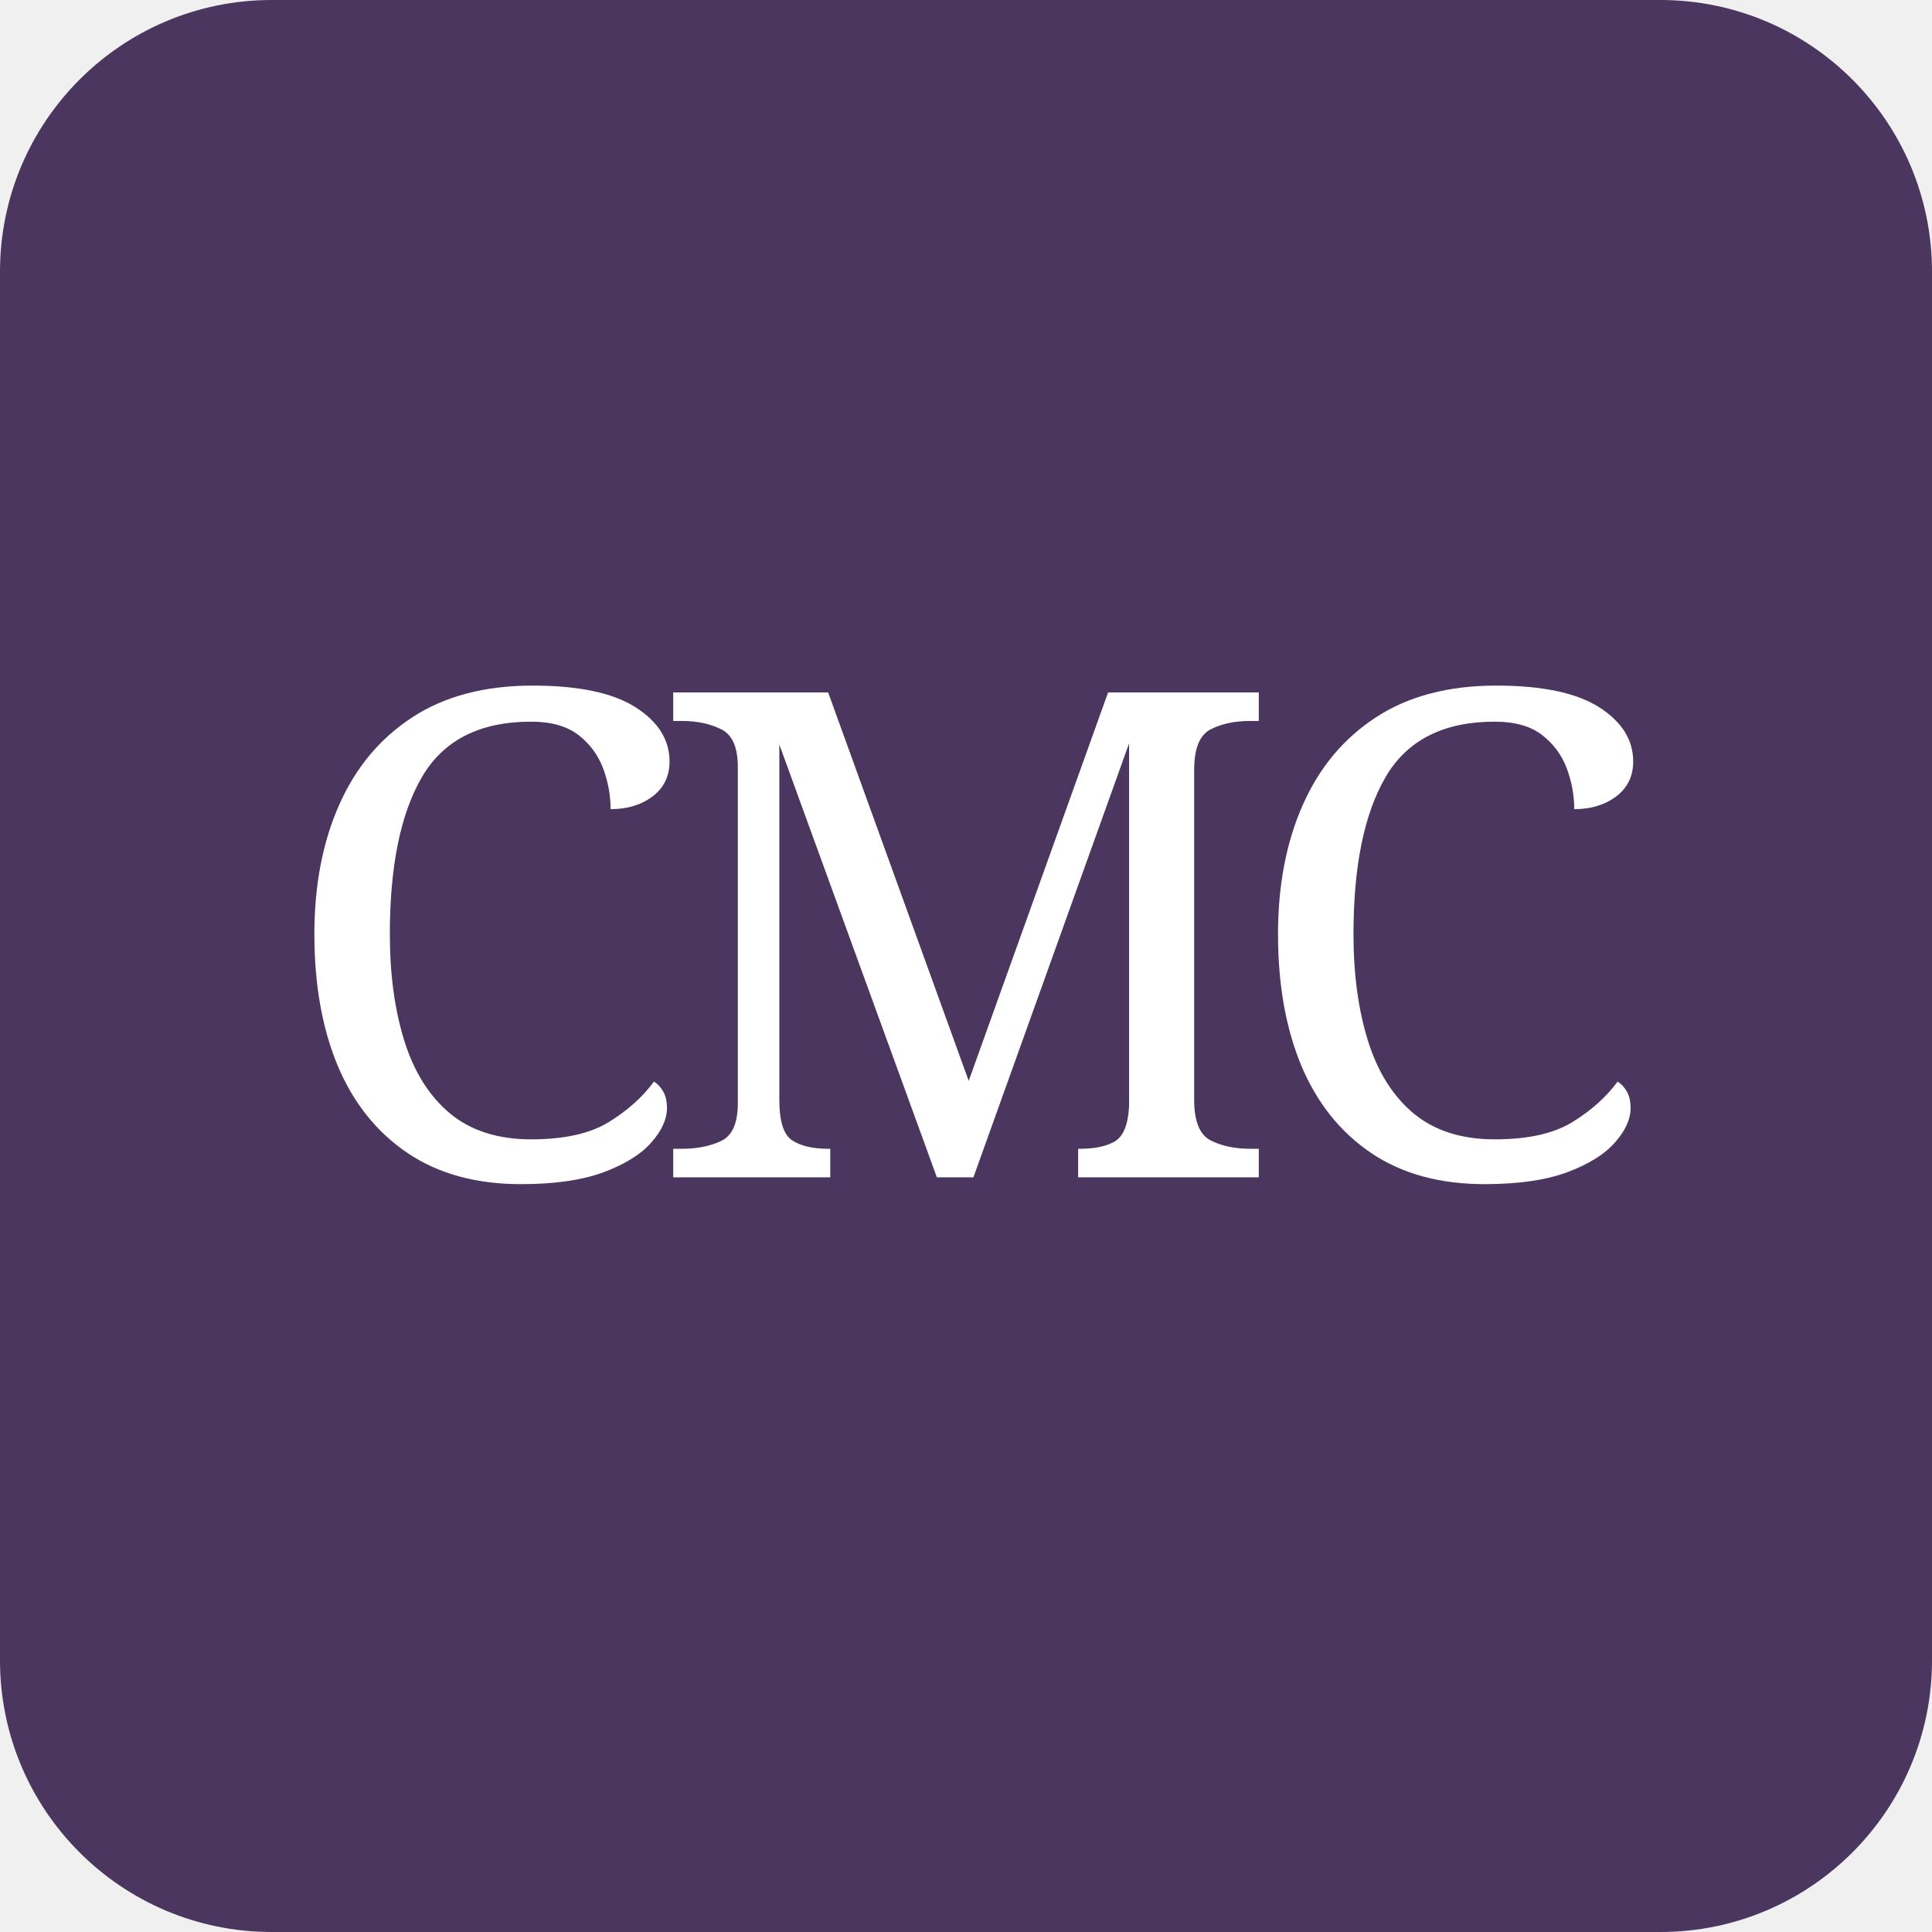
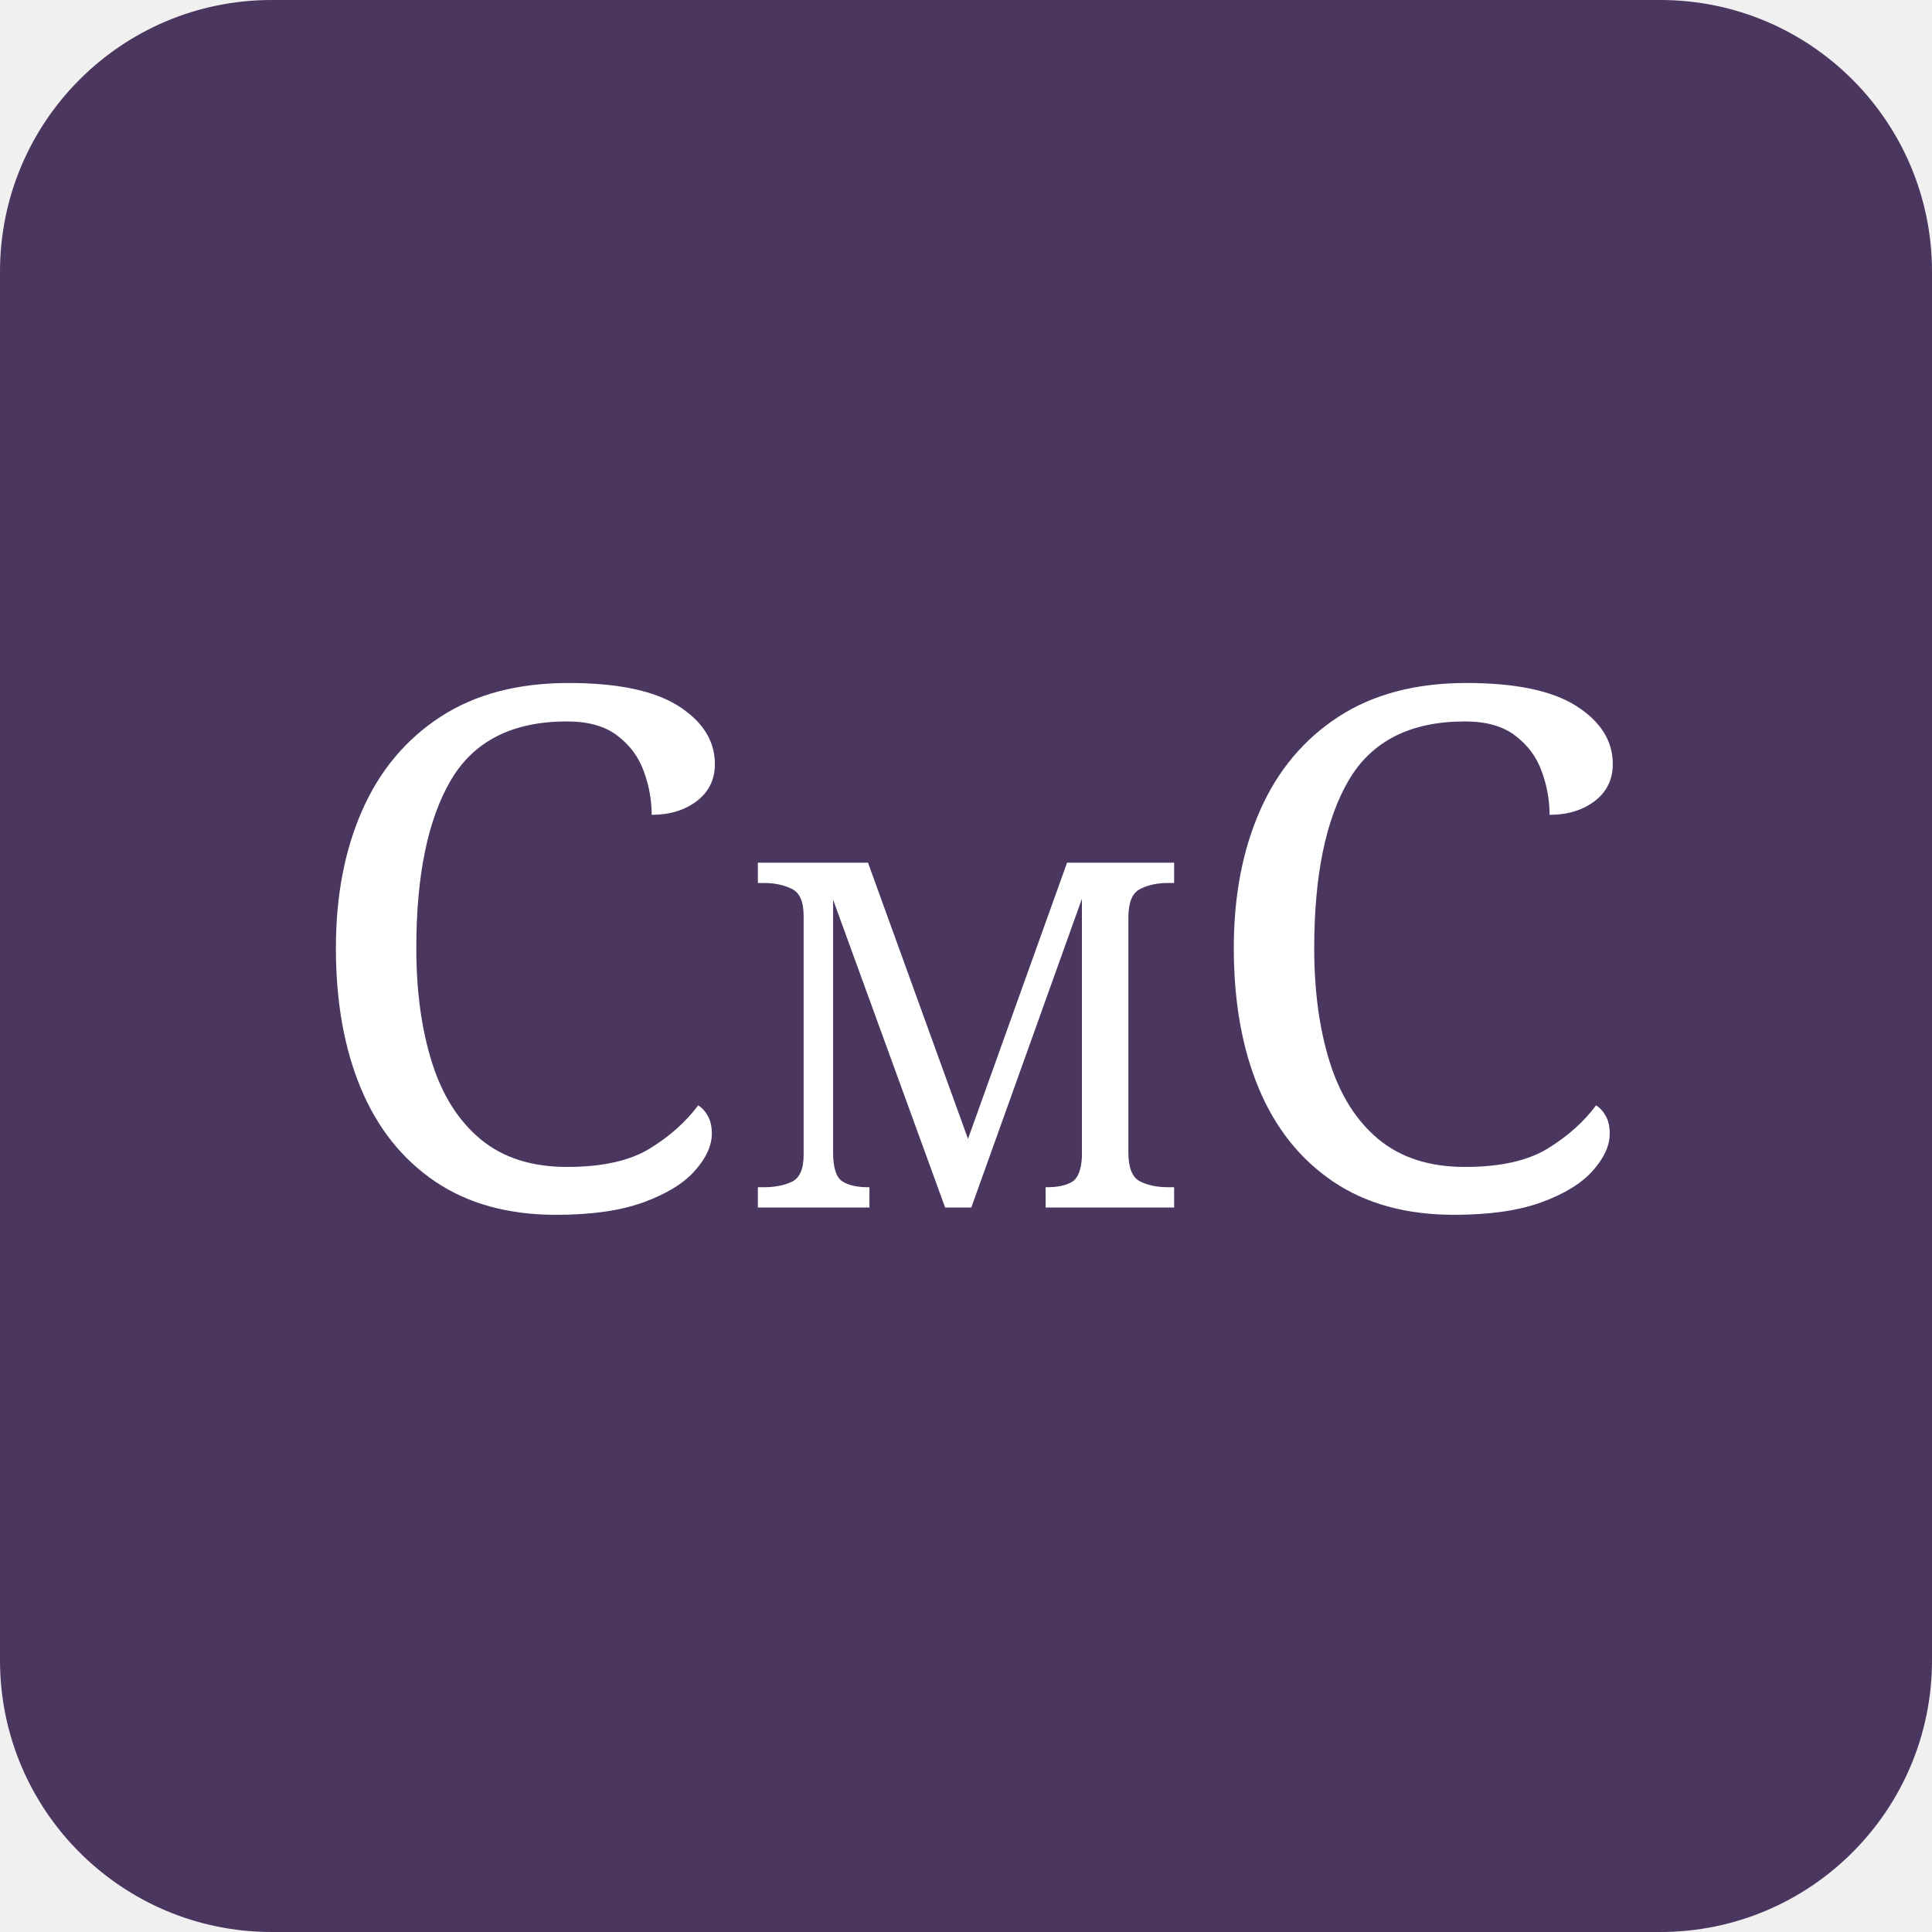
<svg xmlns="http://www.w3.org/2000/svg" viewBox="0 0 128 128">
  <rect width="128" height="128" rx="18" fill="#4b365f" />
-   <text x="64" y="78" text-anchor="middle" font-family="Georgia,serif" font-size="45" fill="white" letter-spacing="-3">CMC</text>
+   <text x="64" y="80" text-anchor="middle" font-family="Georgia,serif" font-size="48" fill="white" letter-spacing="-3">C<tspan font-size="32">M</tspan>C</text>
</svg>
